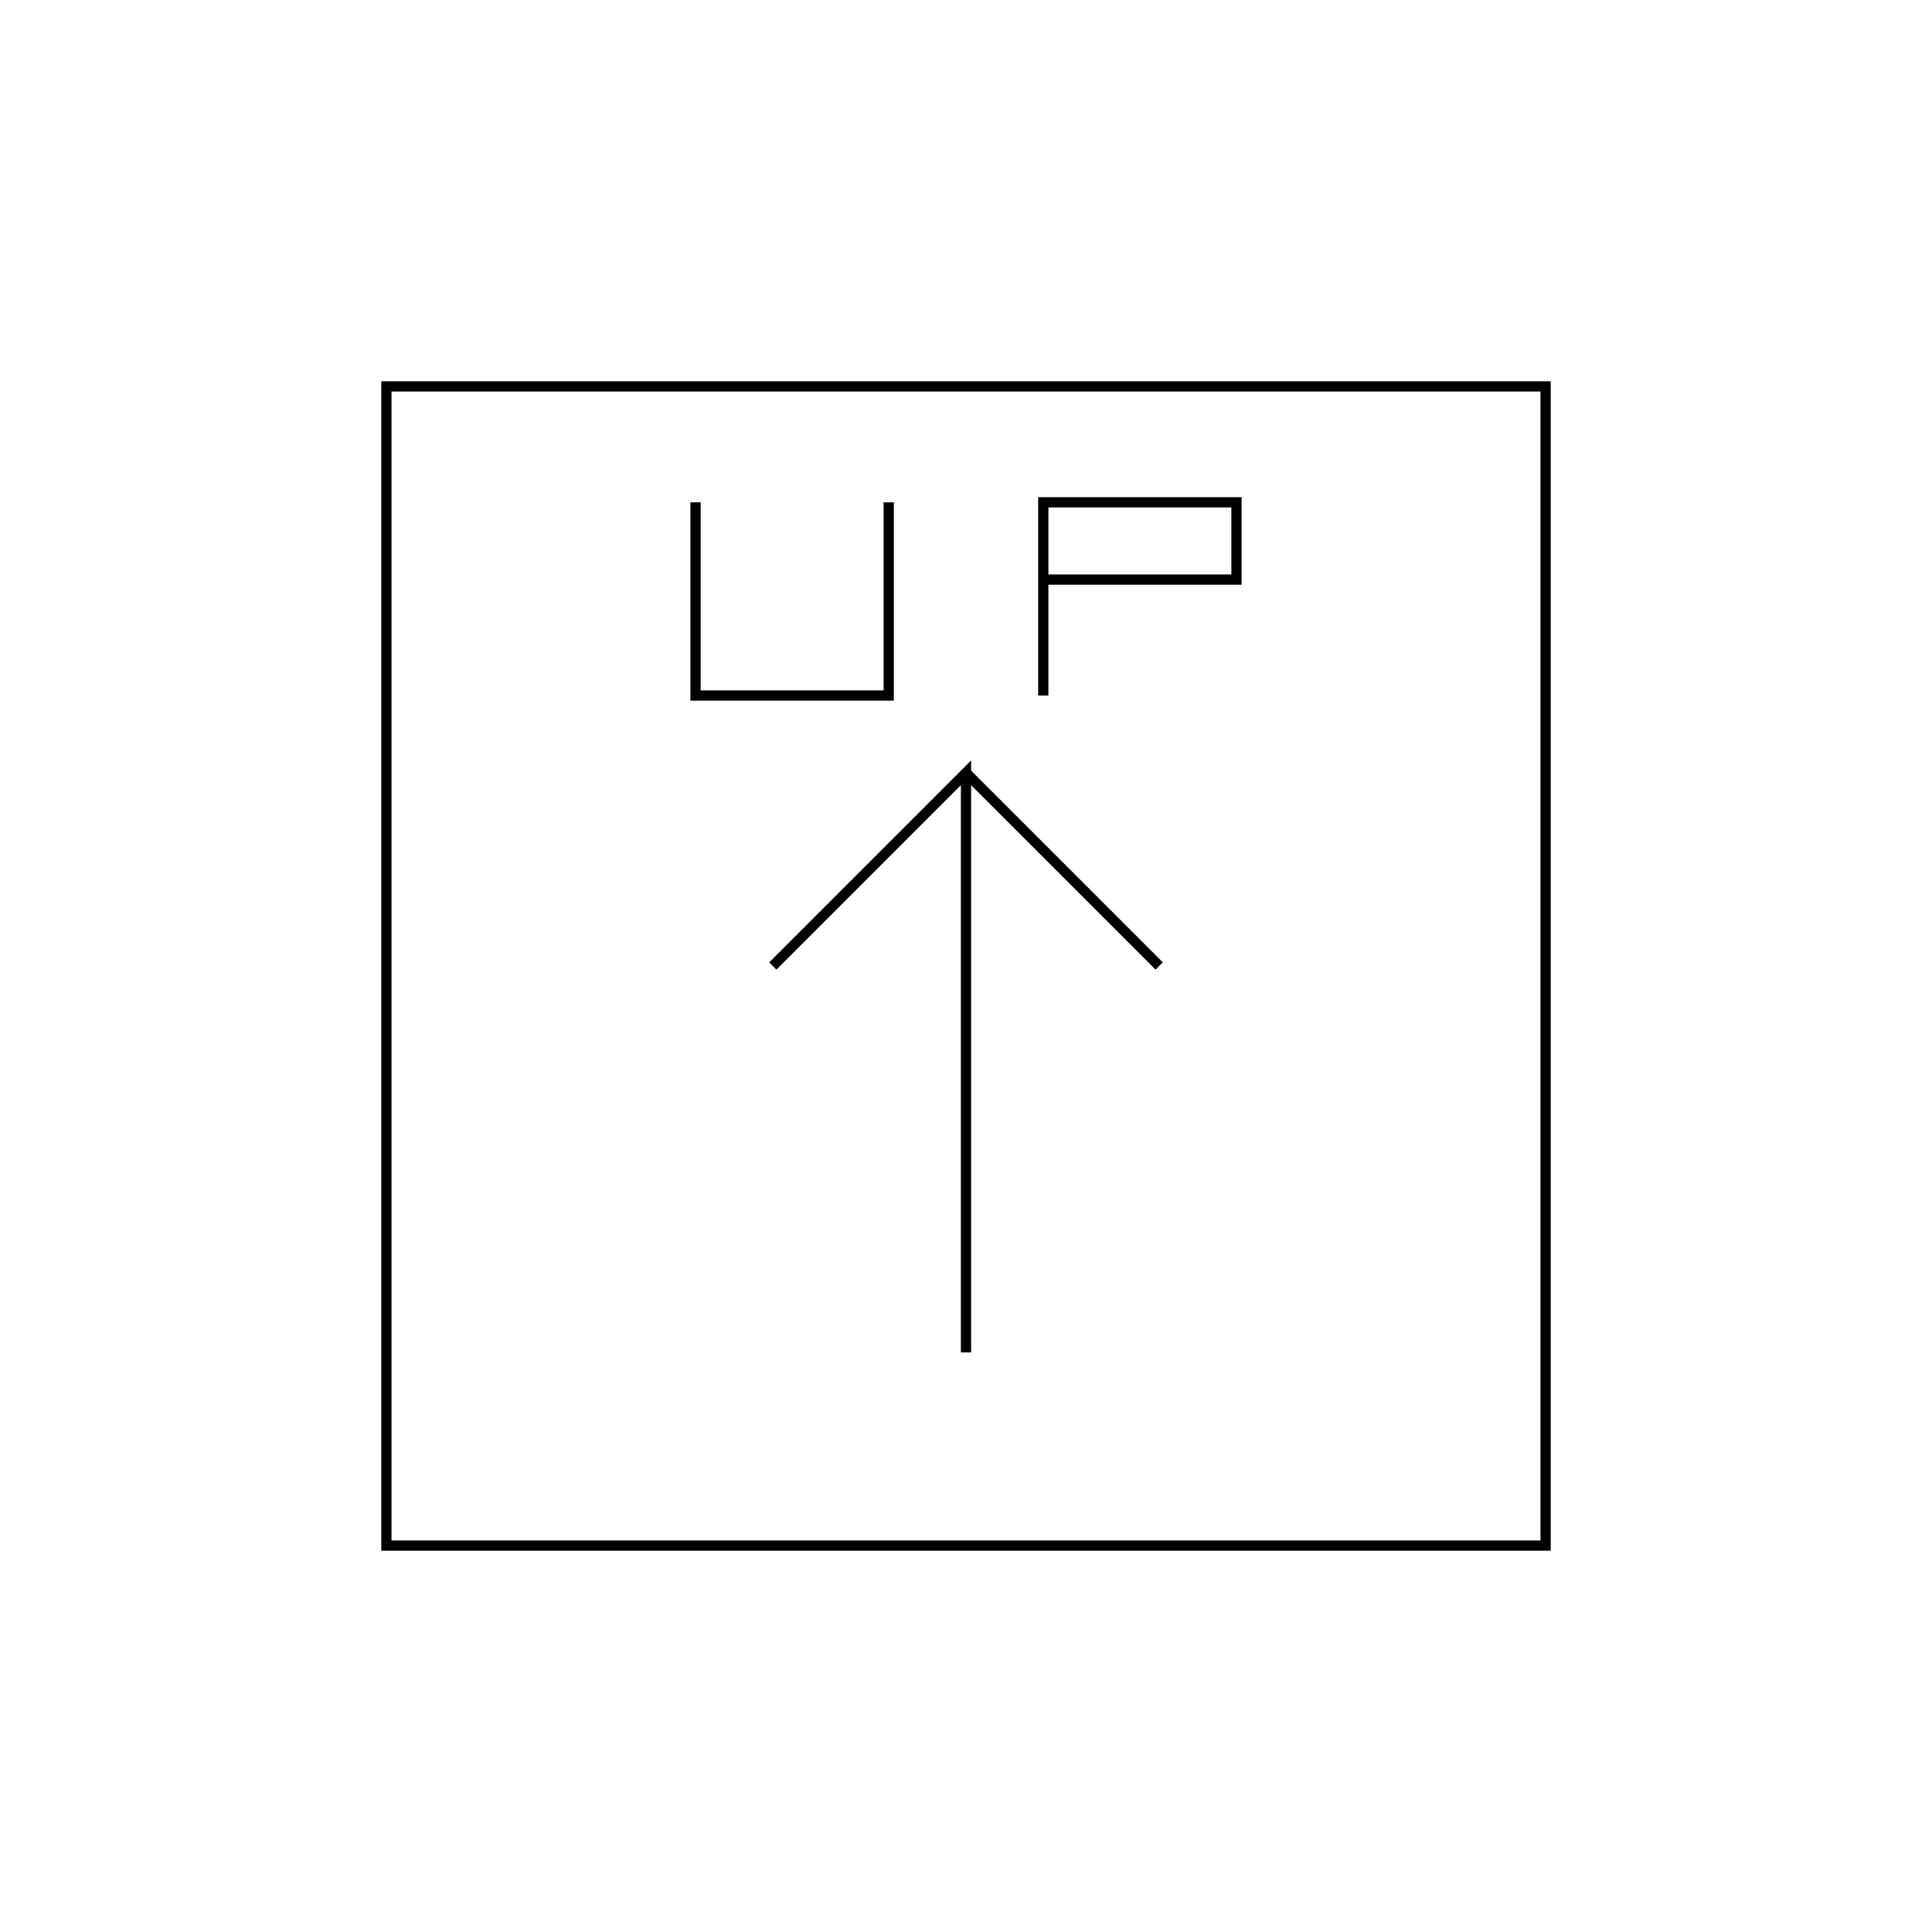
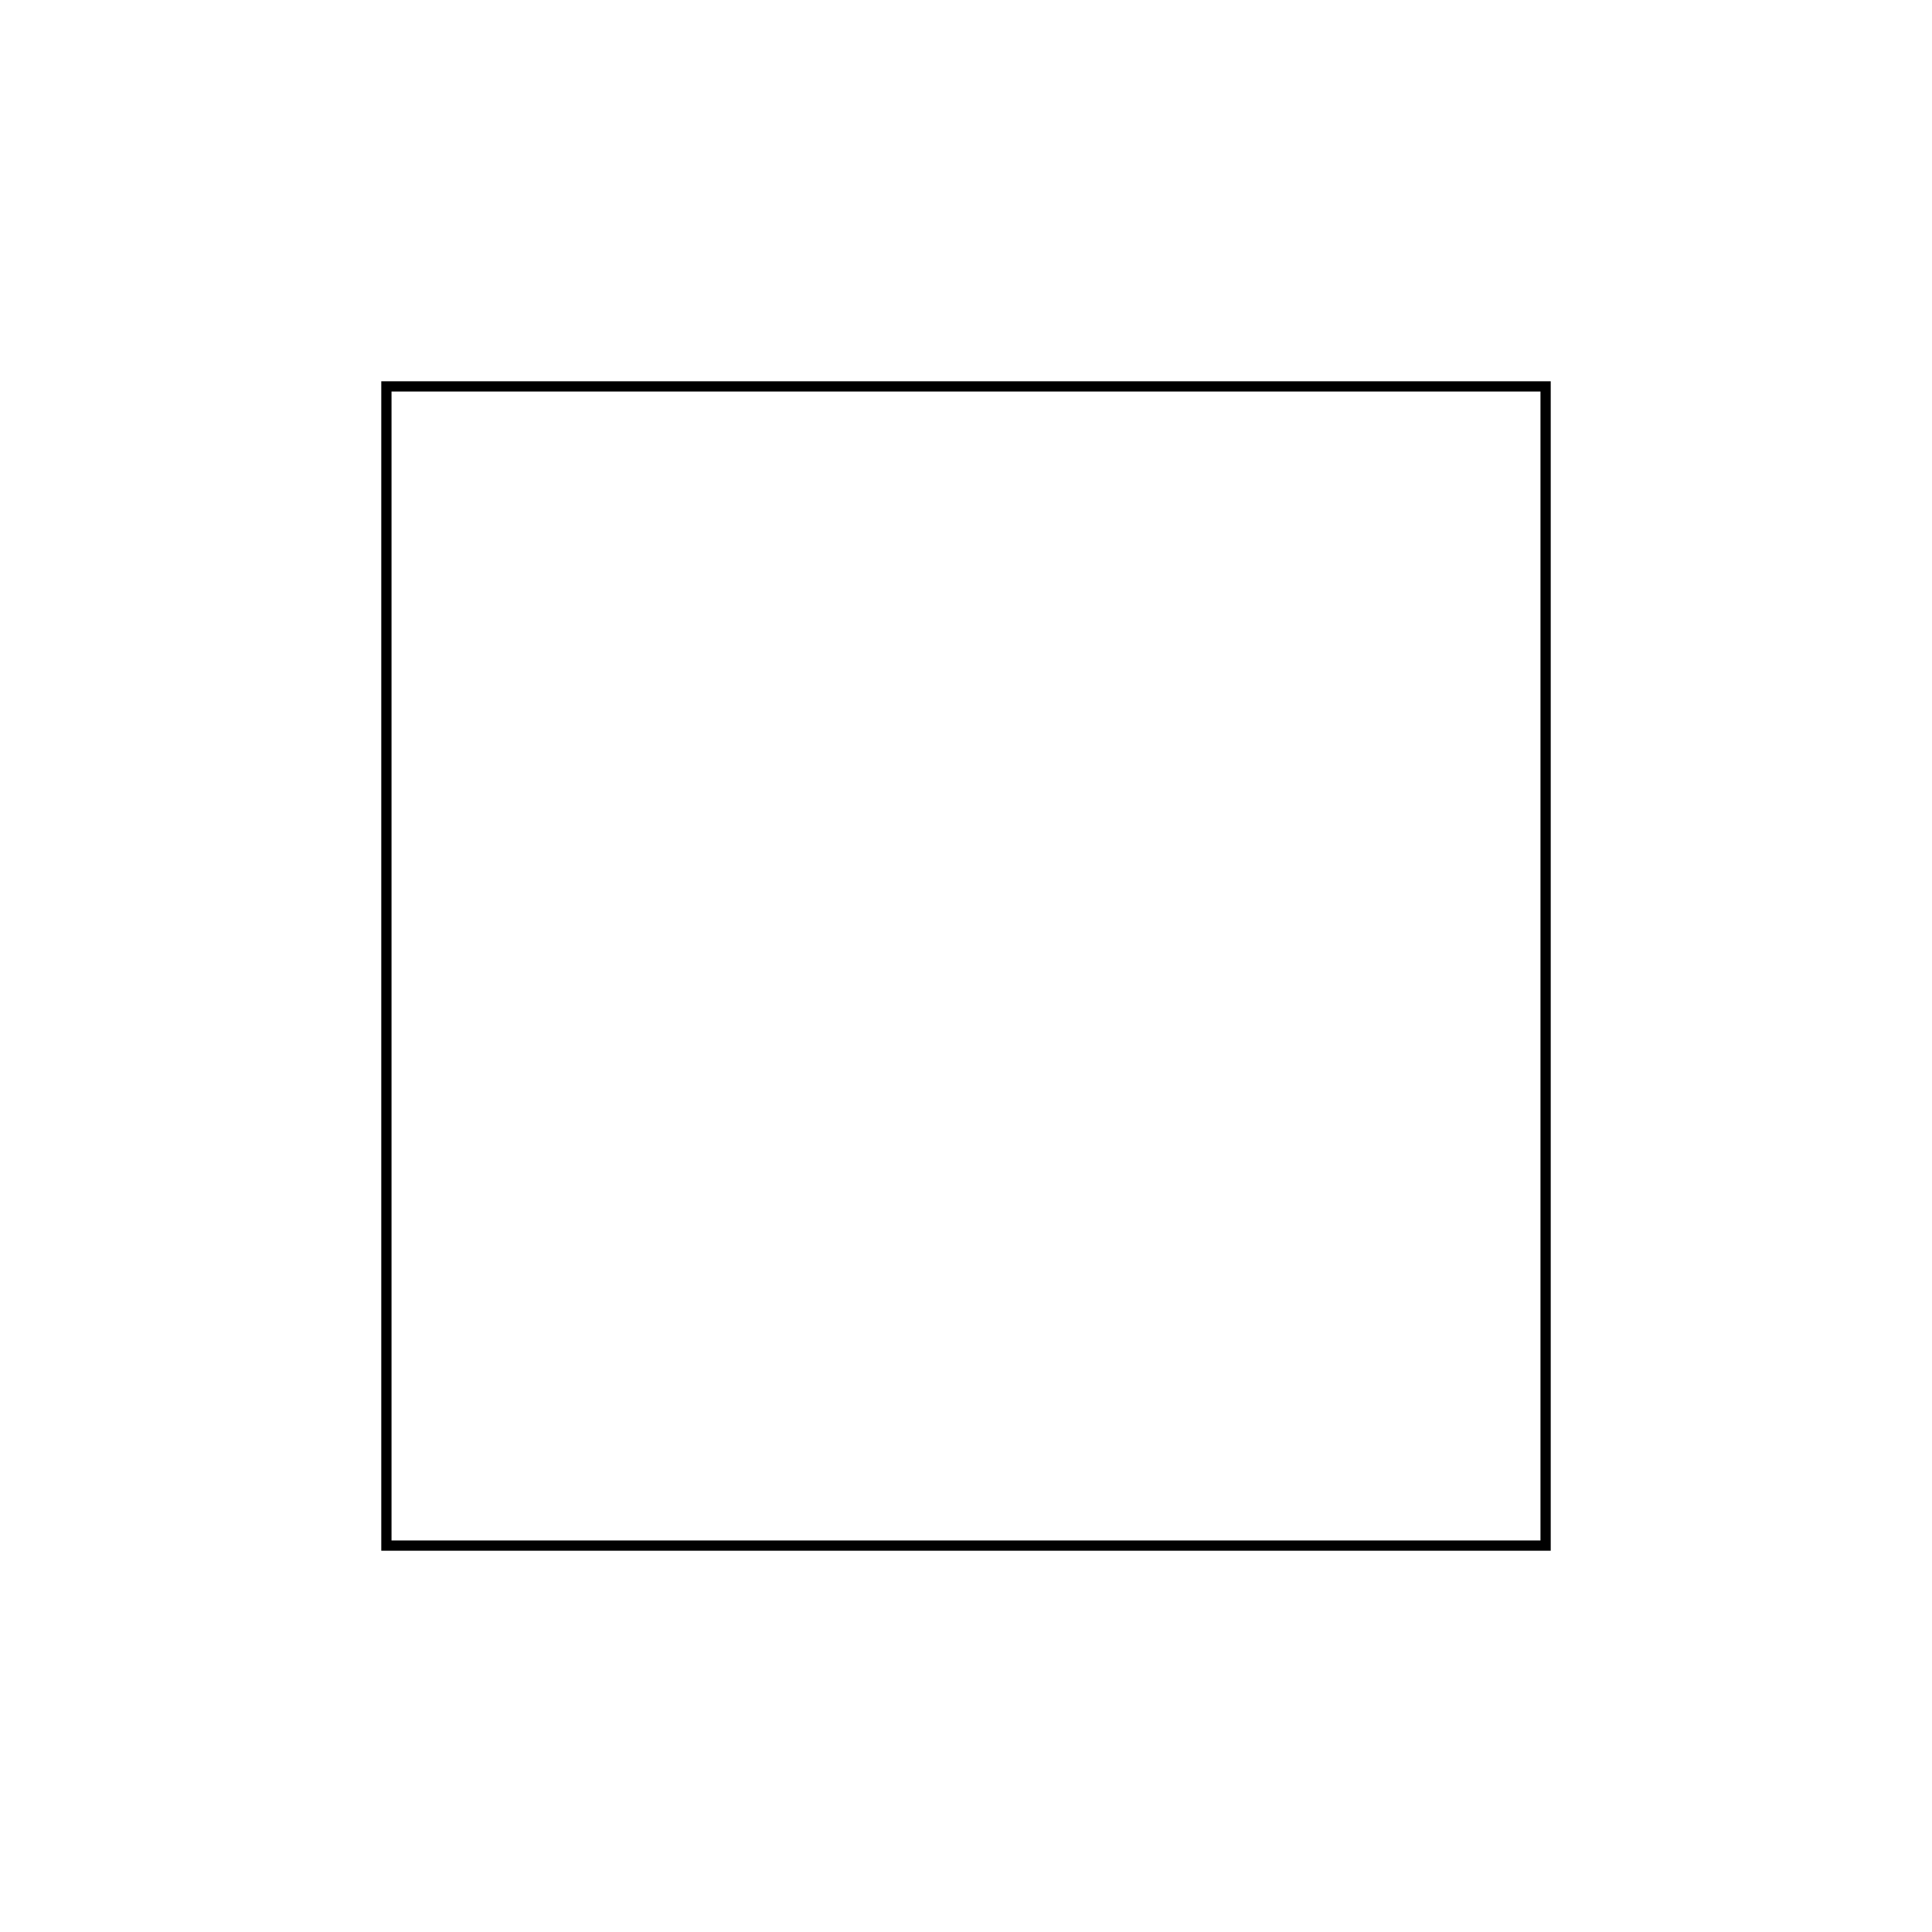
<svg xmlns="http://www.w3.org/2000/svg" width="50mm" height="50mm" viewBox="0 0 50 50" version="1.1" id="svg8">
  <defs id="defs2" />
  <g id="layer1">
    <path style="fill:none;stroke:#000000;stroke-width:0.265px;stroke-linecap:butt;stroke-linejoin:miter;stroke-opacity:1" d="M 10,10 H 40 V 40 H 10 Z" id="path28" />
-     <path style="fill:none;stroke:#000000;stroke-width:0.265px;stroke-linecap:butt;stroke-linejoin:miter;stroke-opacity:1" d="m 20,25 5,-5 0,15" id="path54" />
-     <path style="fill:none;stroke:#000000;stroke-width:0.265px;stroke-linecap:butt;stroke-linejoin:miter;stroke-opacity:1" d="M 30,25 25,20" id="path56" />
-     <path style="fill:none;stroke:#000000;stroke-width:0.265px;stroke-linecap:butt;stroke-linejoin:miter;stroke-opacity:1" d="M 27,18 V 13 H 32 v 2 l -5,0" id="path58" />
-     <path style="fill:none;stroke:#000000;stroke-width:0.265px;stroke-linecap:butt;stroke-linejoin:miter;stroke-opacity:1" d="m 23,13 v 5 h -5 l 0,-5" id="path60" />
  </g>
</svg>
